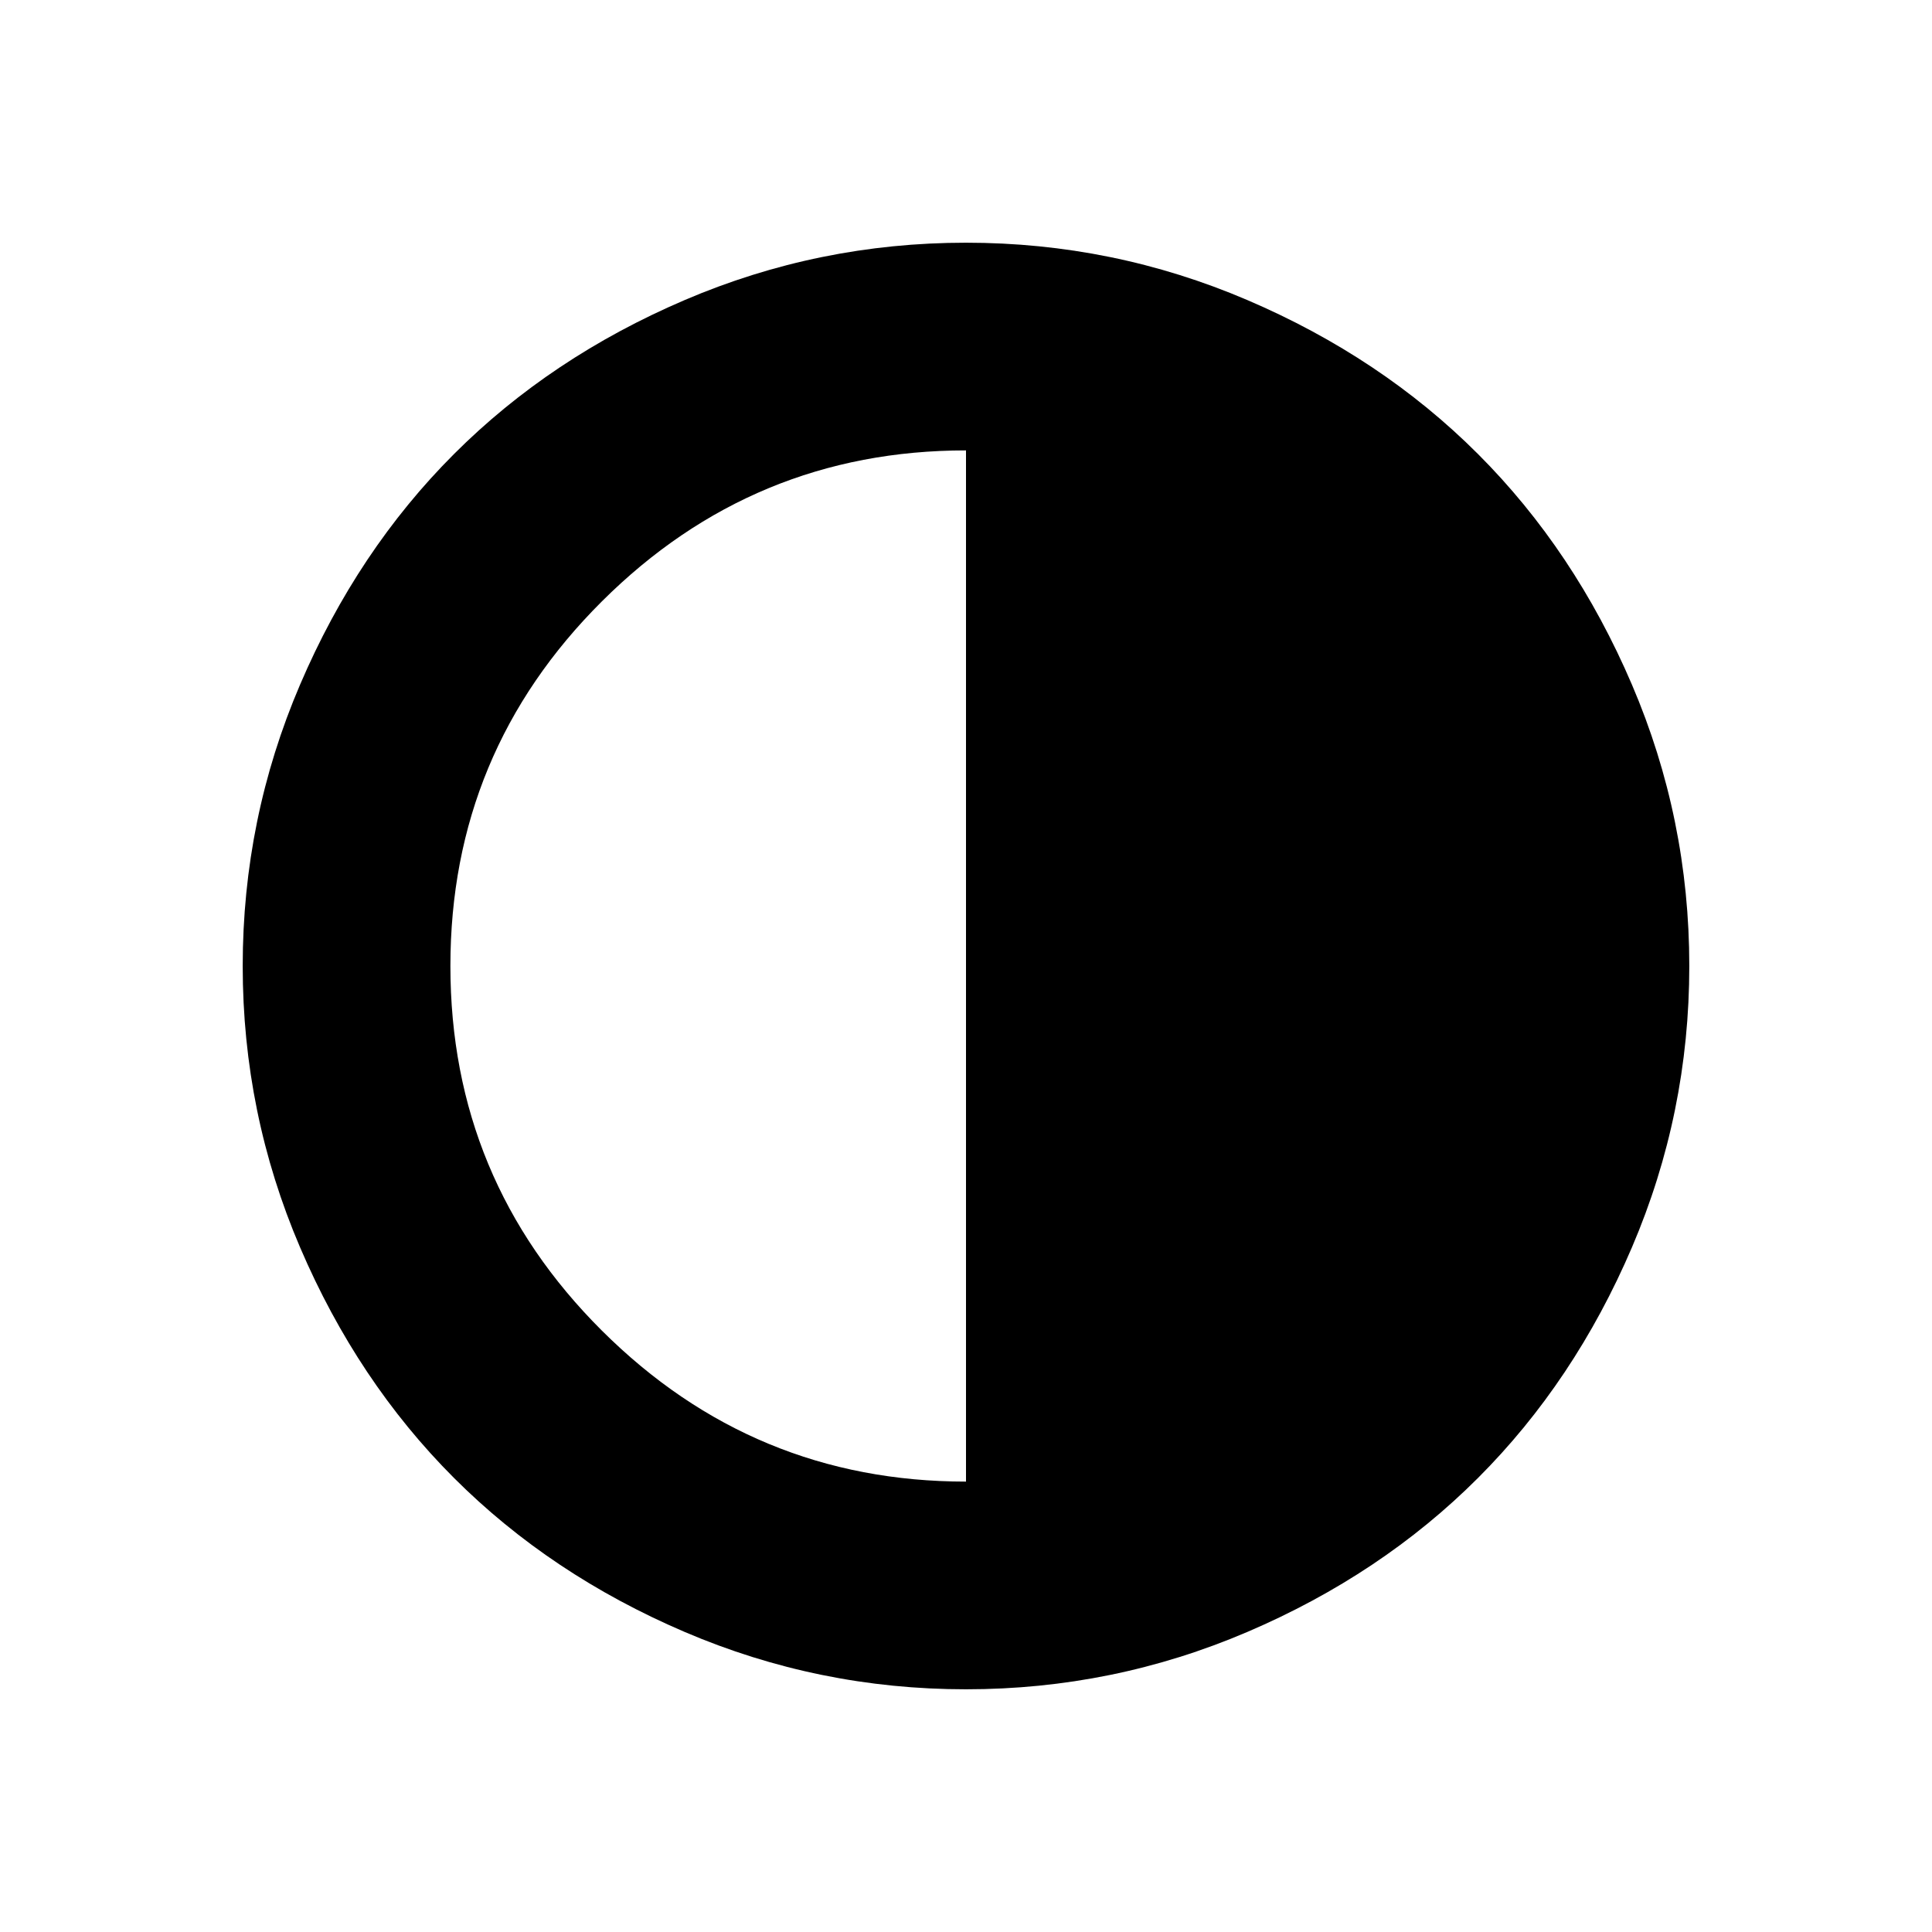
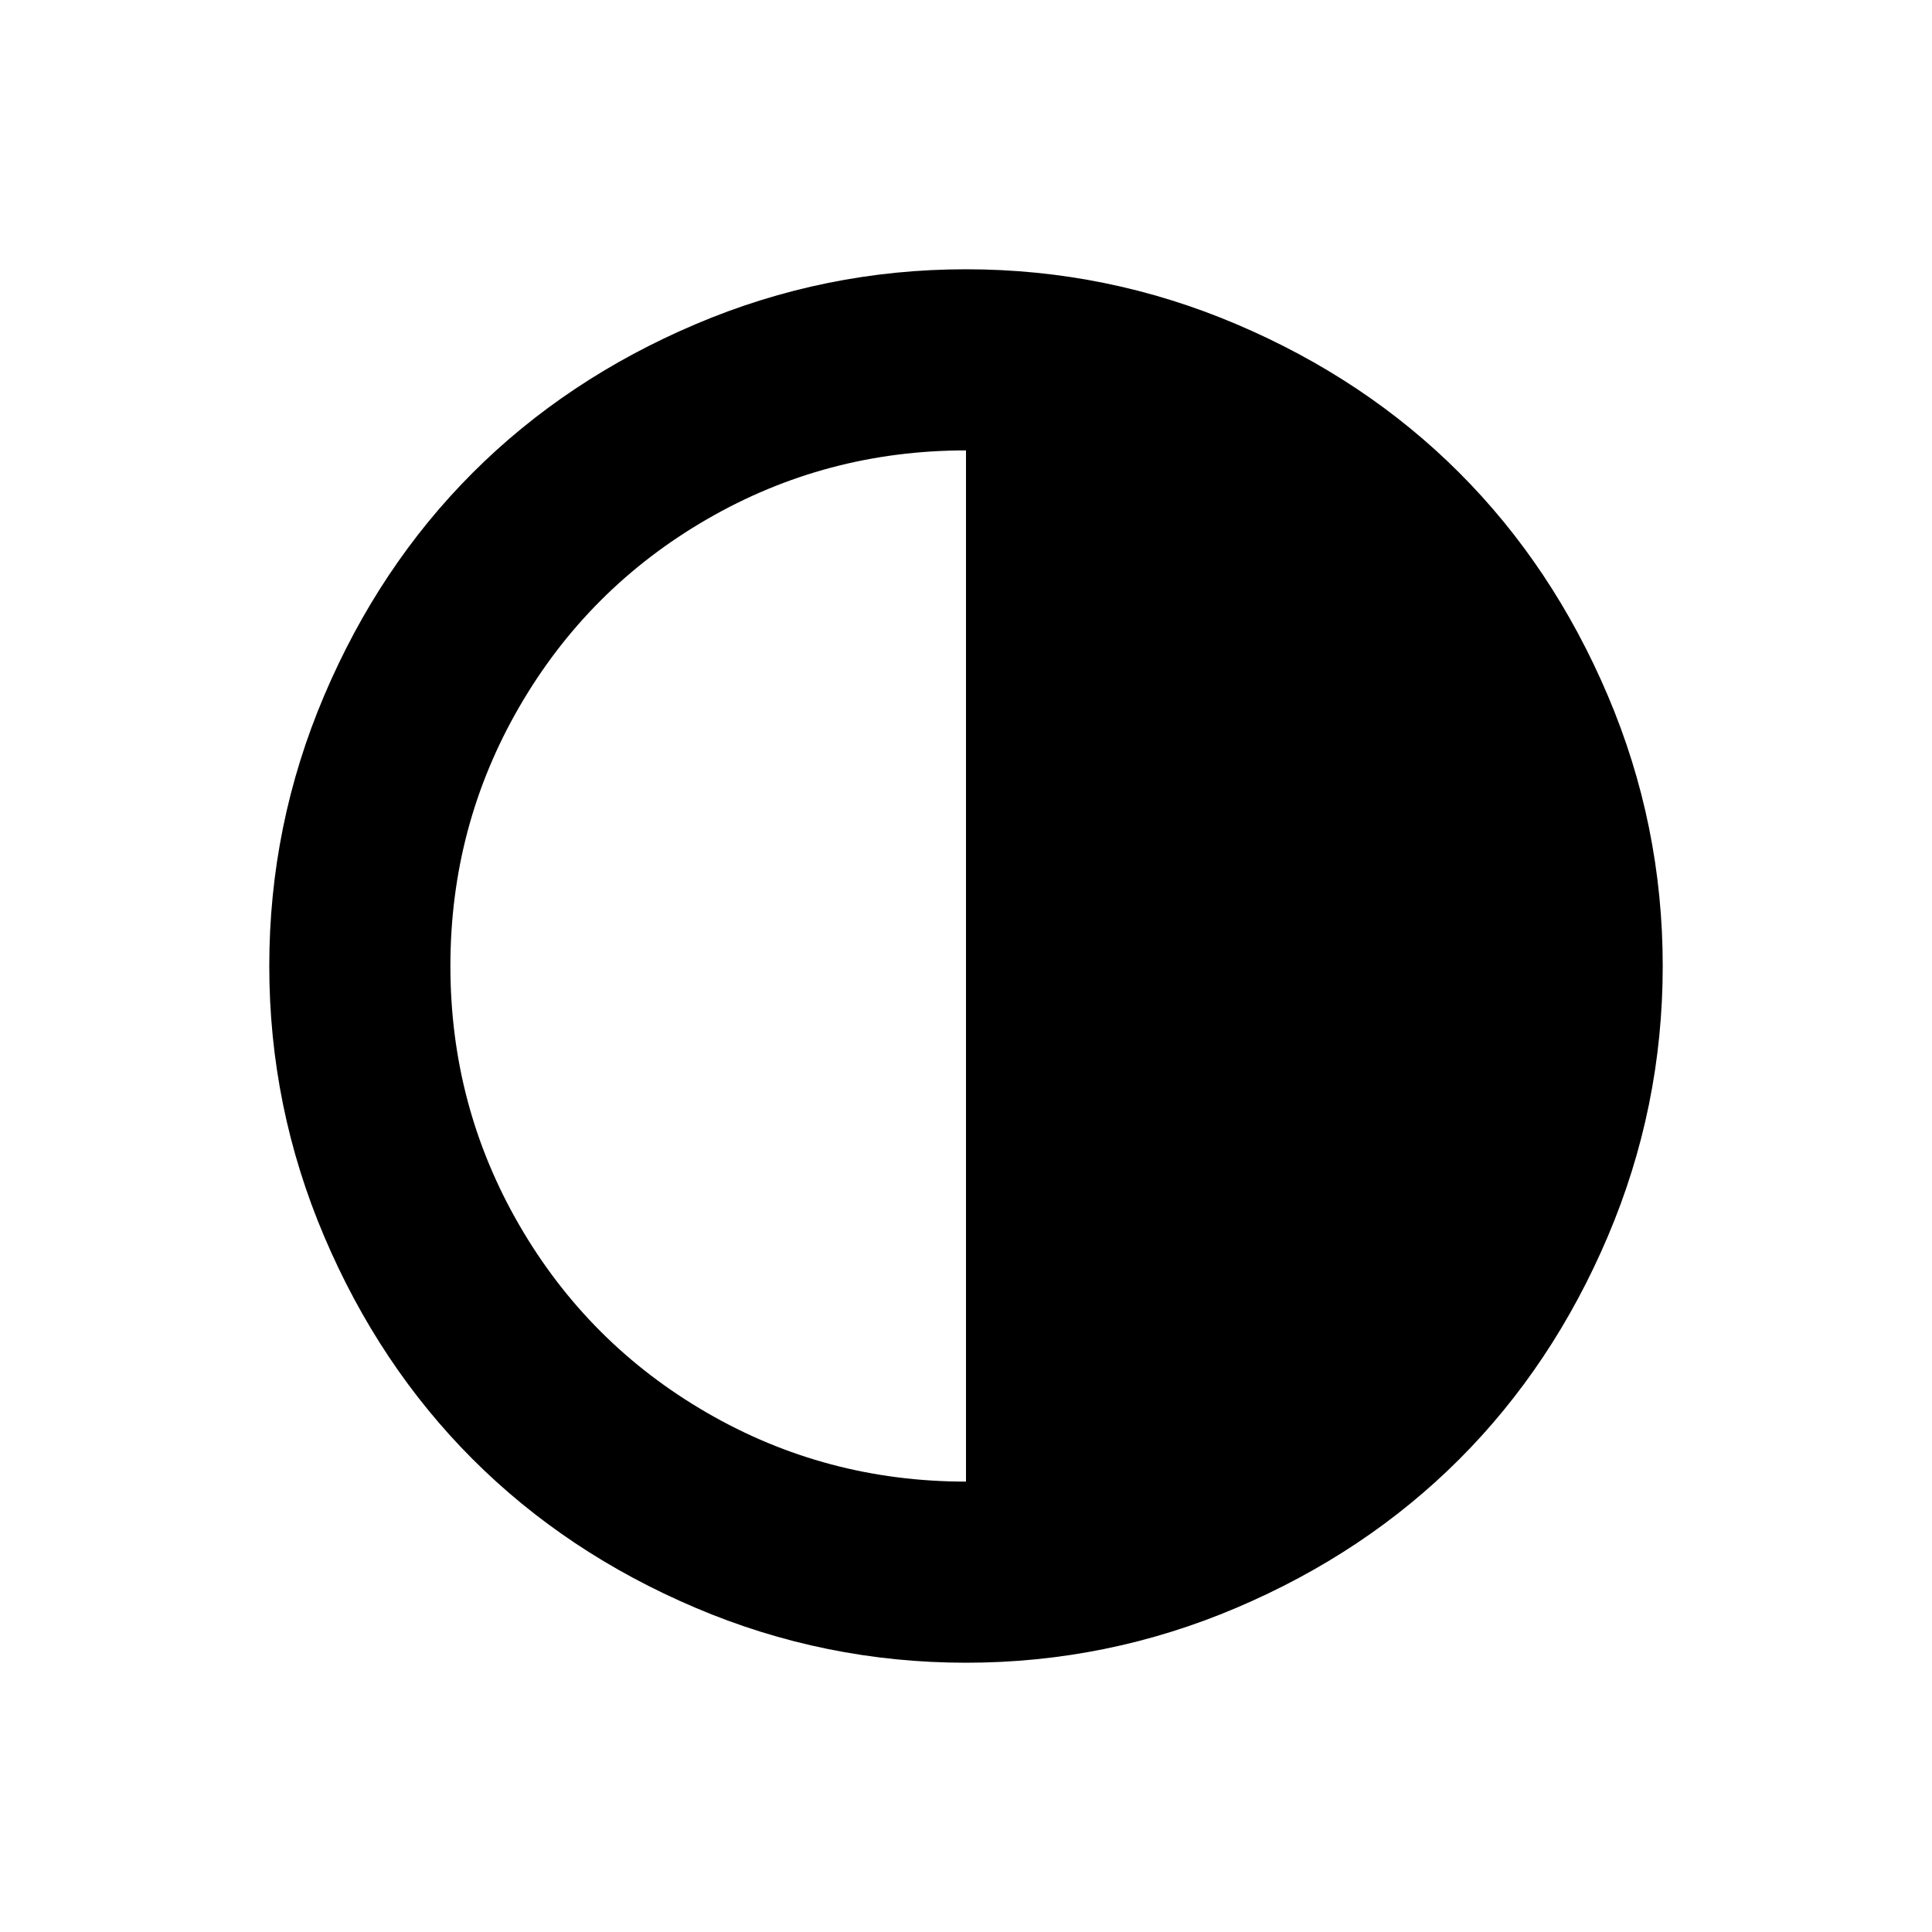
<svg xmlns="http://www.w3.org/2000/svg" version="1.1" width="1600" height="1600" xml:space="preserve">
  <g transform="translate(200, 1400) scale(1, -1)">
-     <path id="adjust" d="M1 600q0 122 47.5 233t127.5 191t191 127.5t233 47.5t233 -47.5t191 -127.5t127.5 -191t47.5 -233t-47.5 -233t-127.5 -191t-191 -127.5t-233 -47.5t-233 47.5t-191 127.5t-127.5 191t-47.5 233zM173 600q0 -177 125.5 -302t301.5 -125v854q-176 0 -301.5 -125 t-125.5 -302z" />
+     <path id="adjust" d="M600 1177q117 0 224 -45.5t184.5 -123t123 -184.5t45.5 -224t-45.5 -224t-123 -184.5t-184.5 -123t-224 -45.5t-224 45.5t-184.5 123t-123 184.5t-45.5 224t45.5 224t123 184.5t184.5 123t224 45.5zM600 173v854q-116 0 -214.5 -57t-155.5 -155.5t-57 -214.5t57 -214.5 t155.5 -155.5t214.5 -57z" />
  </g>
</svg>
